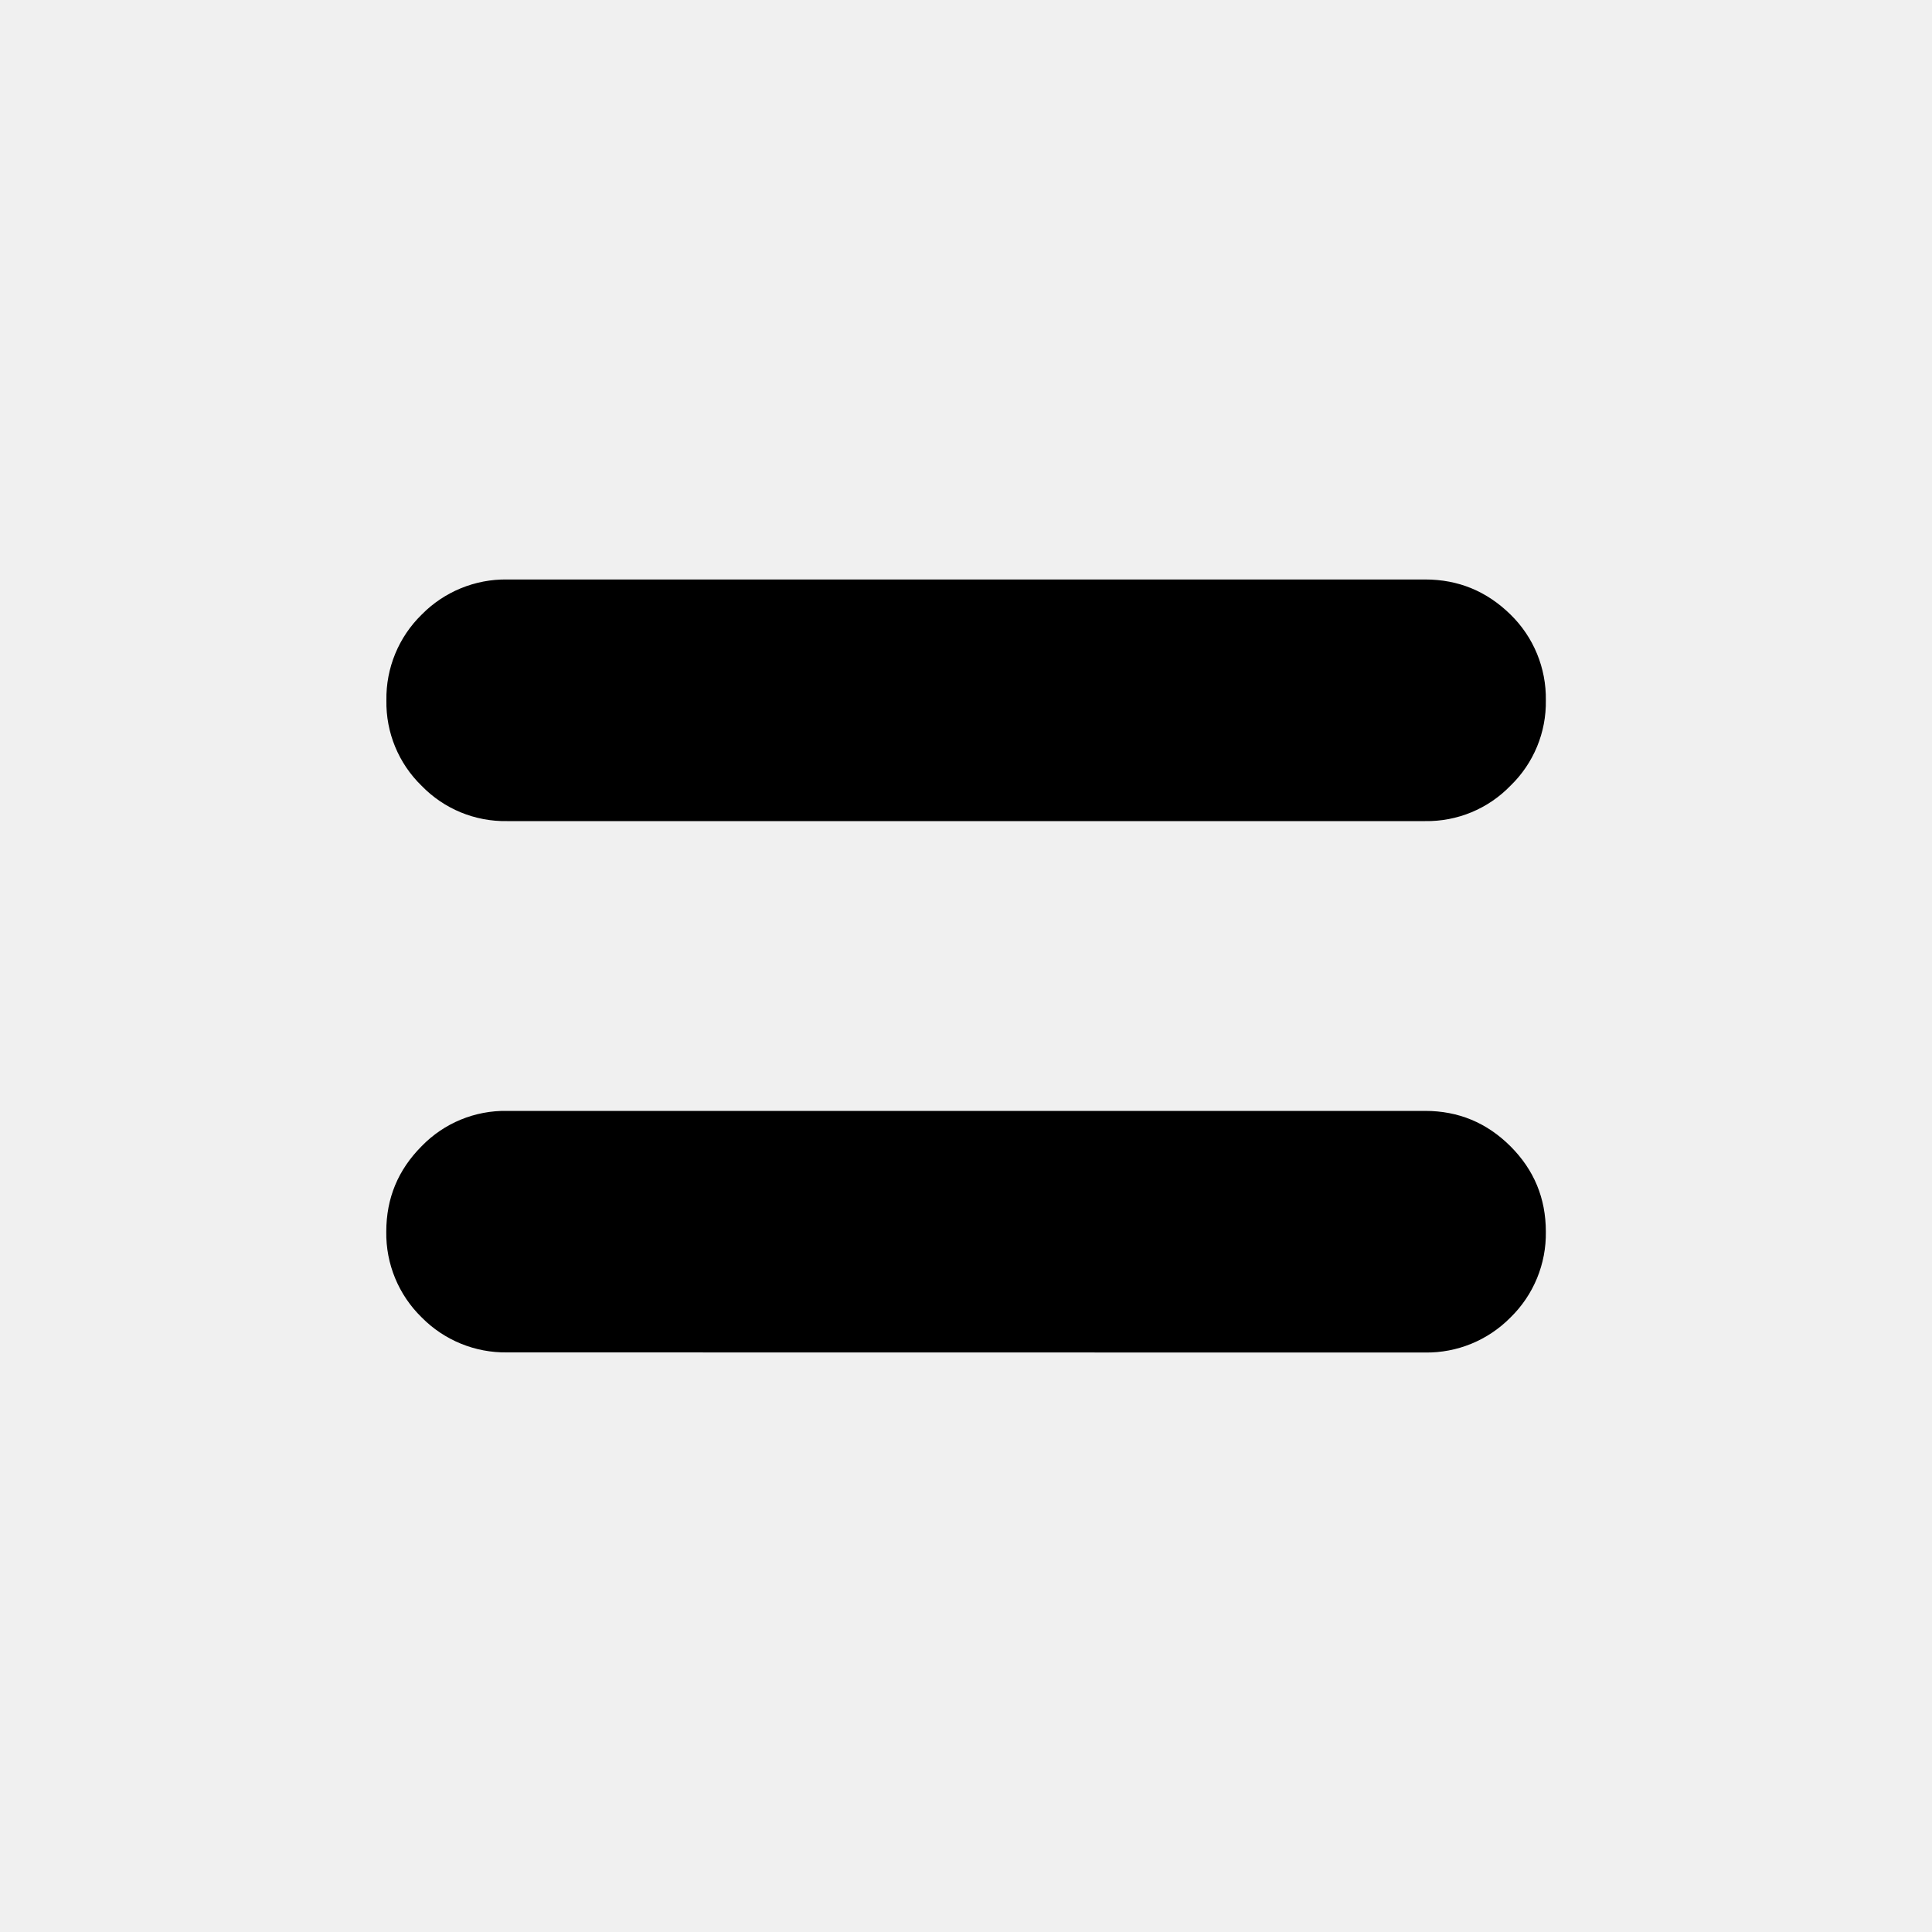
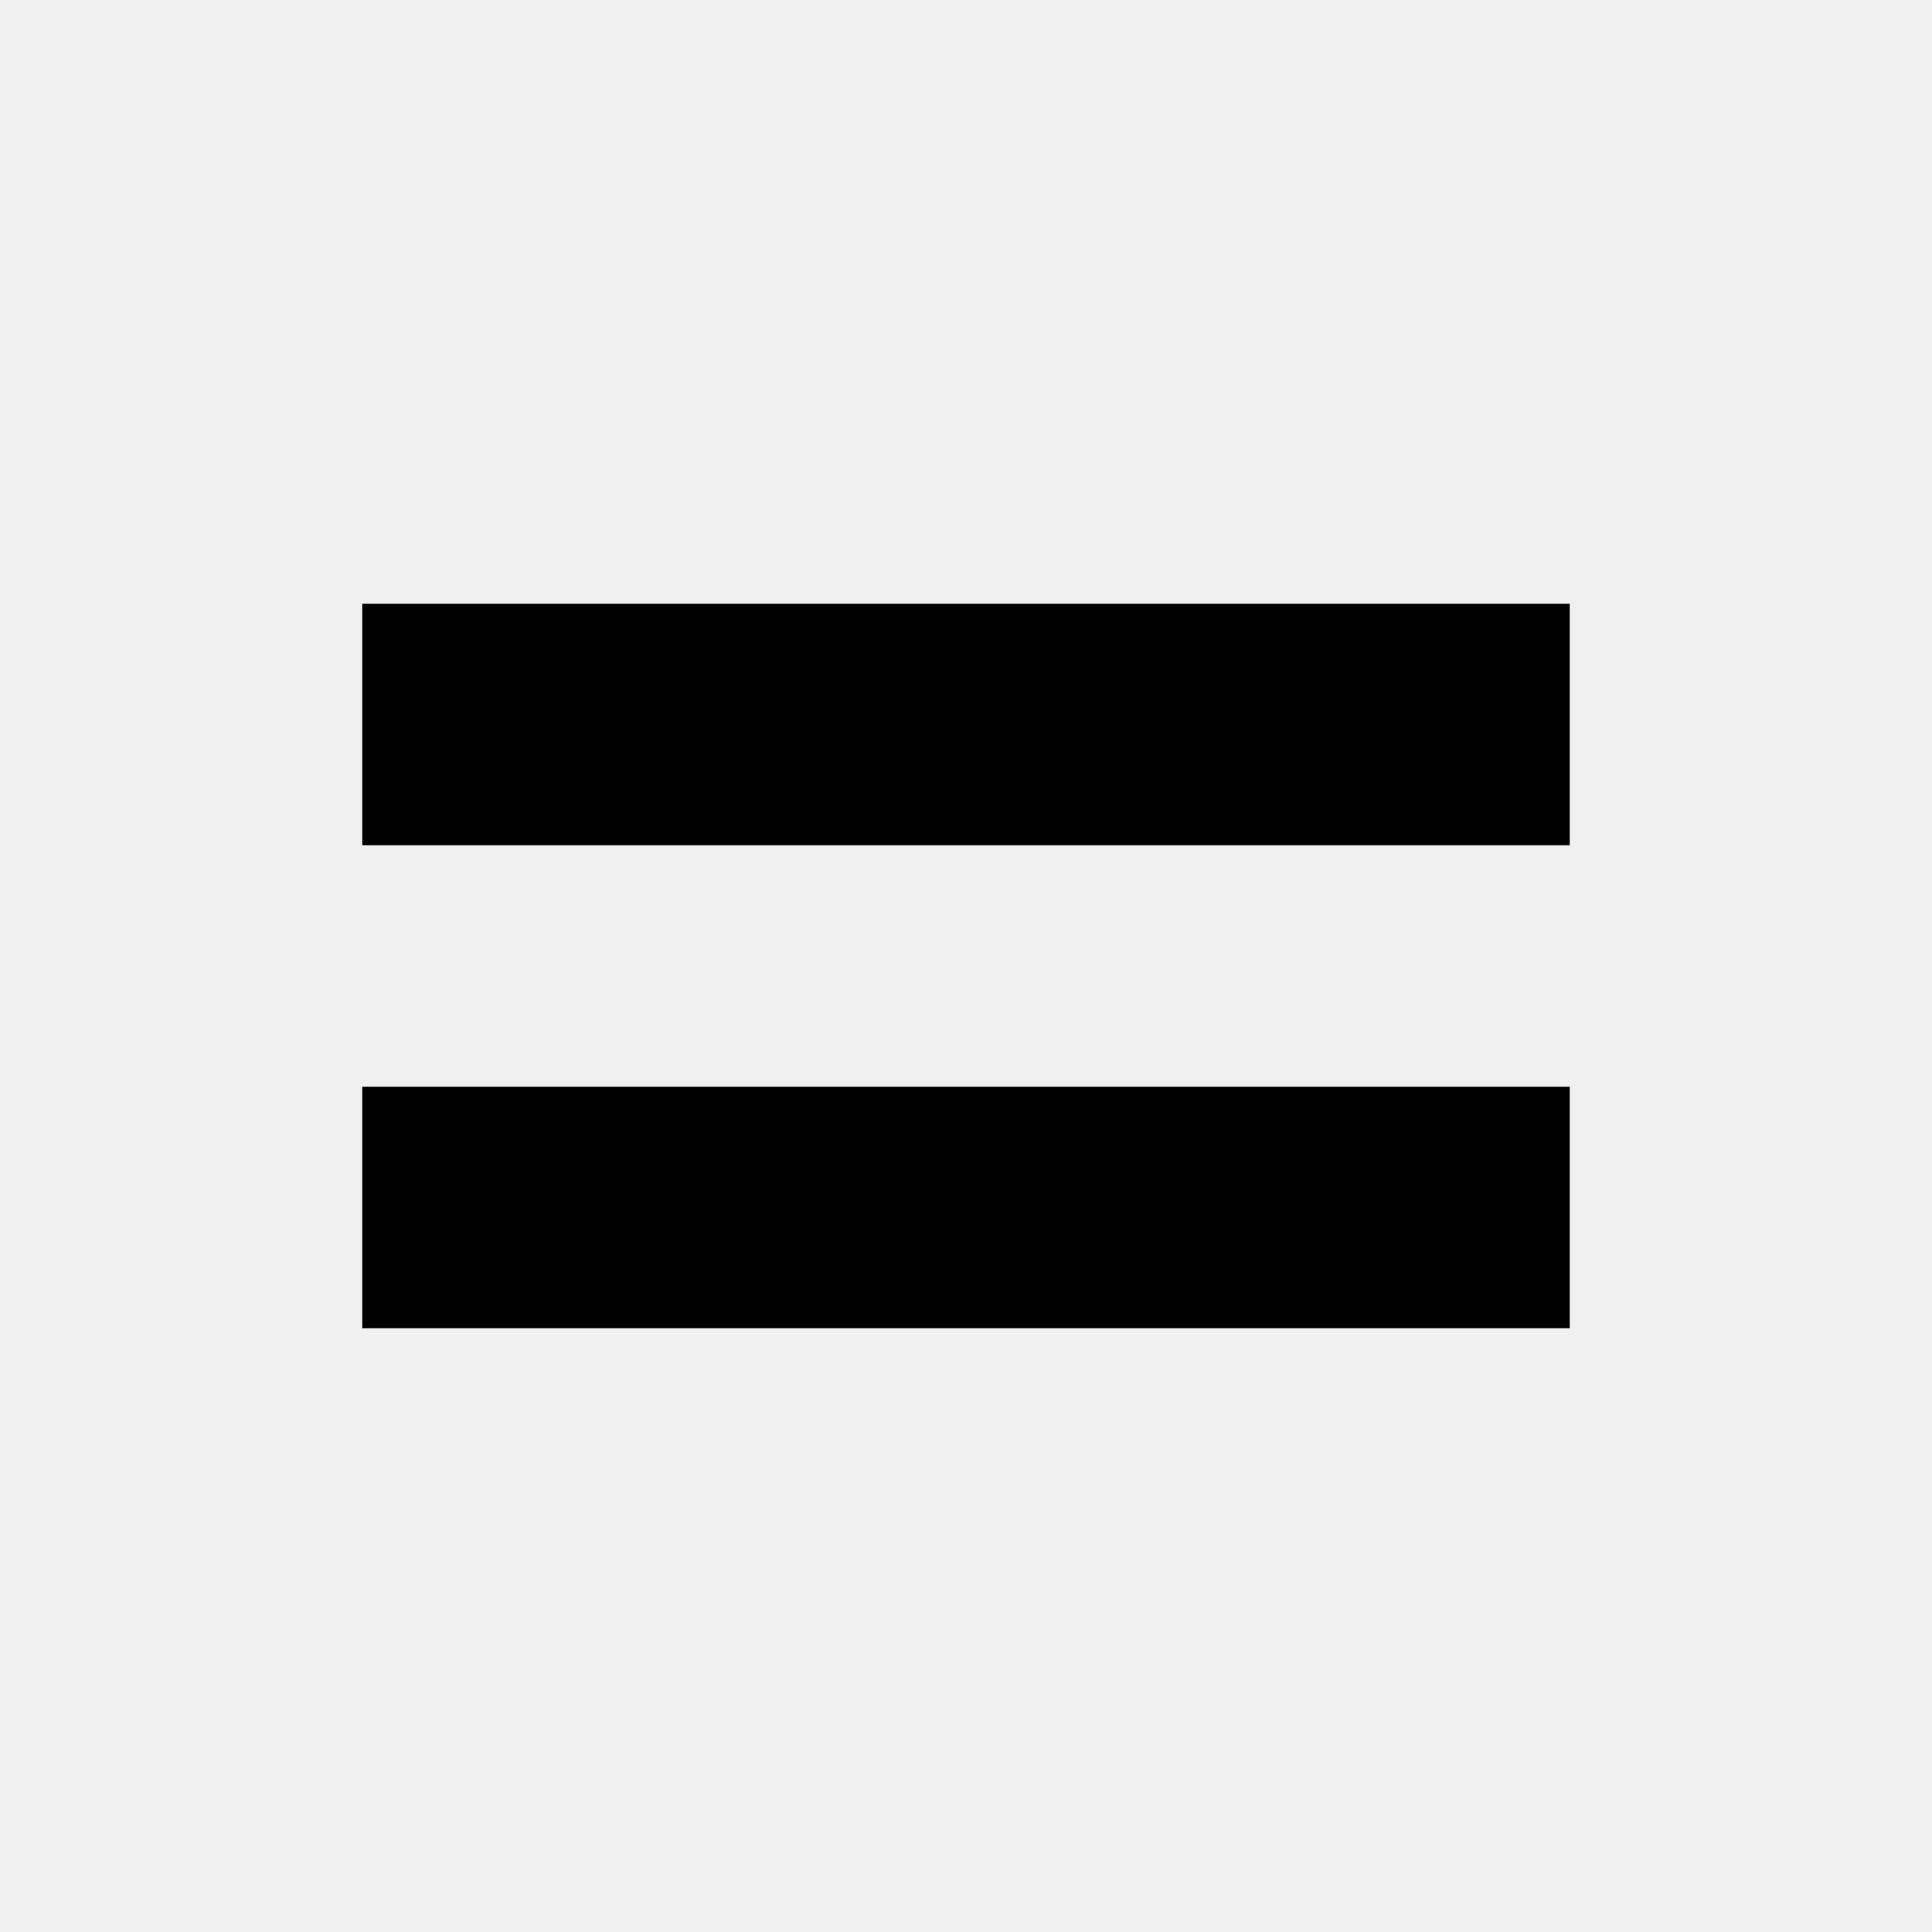
- <svg xmlns="http://www.w3.org/2000/svg" width="16" height="16">
-   <path d="M4.2 11.2a.973.973 0 0 1-.708-.29.97.97 0 0 1-.293-.71c0-.278.098-.512.293-.708A.961.961 0 0 1 4.2 9.2h7.602c.277 0 .511.098.707.293.195.195.293.43.293.707a.97.97 0 0 1-.293.711.973.973 0 0 1-.707.29Zm0-4.4a.961.961 0 0 1-.708-.292A.961.961 0 0 1 3.2 5.8a.97.97 0 0 1 .293-.711.973.973 0 0 1 .707-.29h7.602c.277 0 .511.098.707.29a.97.97 0 0 1 .293.71.961.961 0 0 1-.293.708.961.961 0 0 1-.707.293Zm0 0" />
+ <svg xmlns="http://www.w3.org/2000/svg" width="16" height="16" fill="none" viewBox="0 0 16 16">
+   <g fill="#000" clip-path="url(#a)">
+     <path d="M13 5H3v2h10V5Zm0 4H3v2h10V9Z" />
+   </g>
+   <defs>
+     <clipPath id="a">
+       <path fill="#fff" d="M0 0h16v16H0z" />
+     </clipPath>
+   </defs>
</svg>
